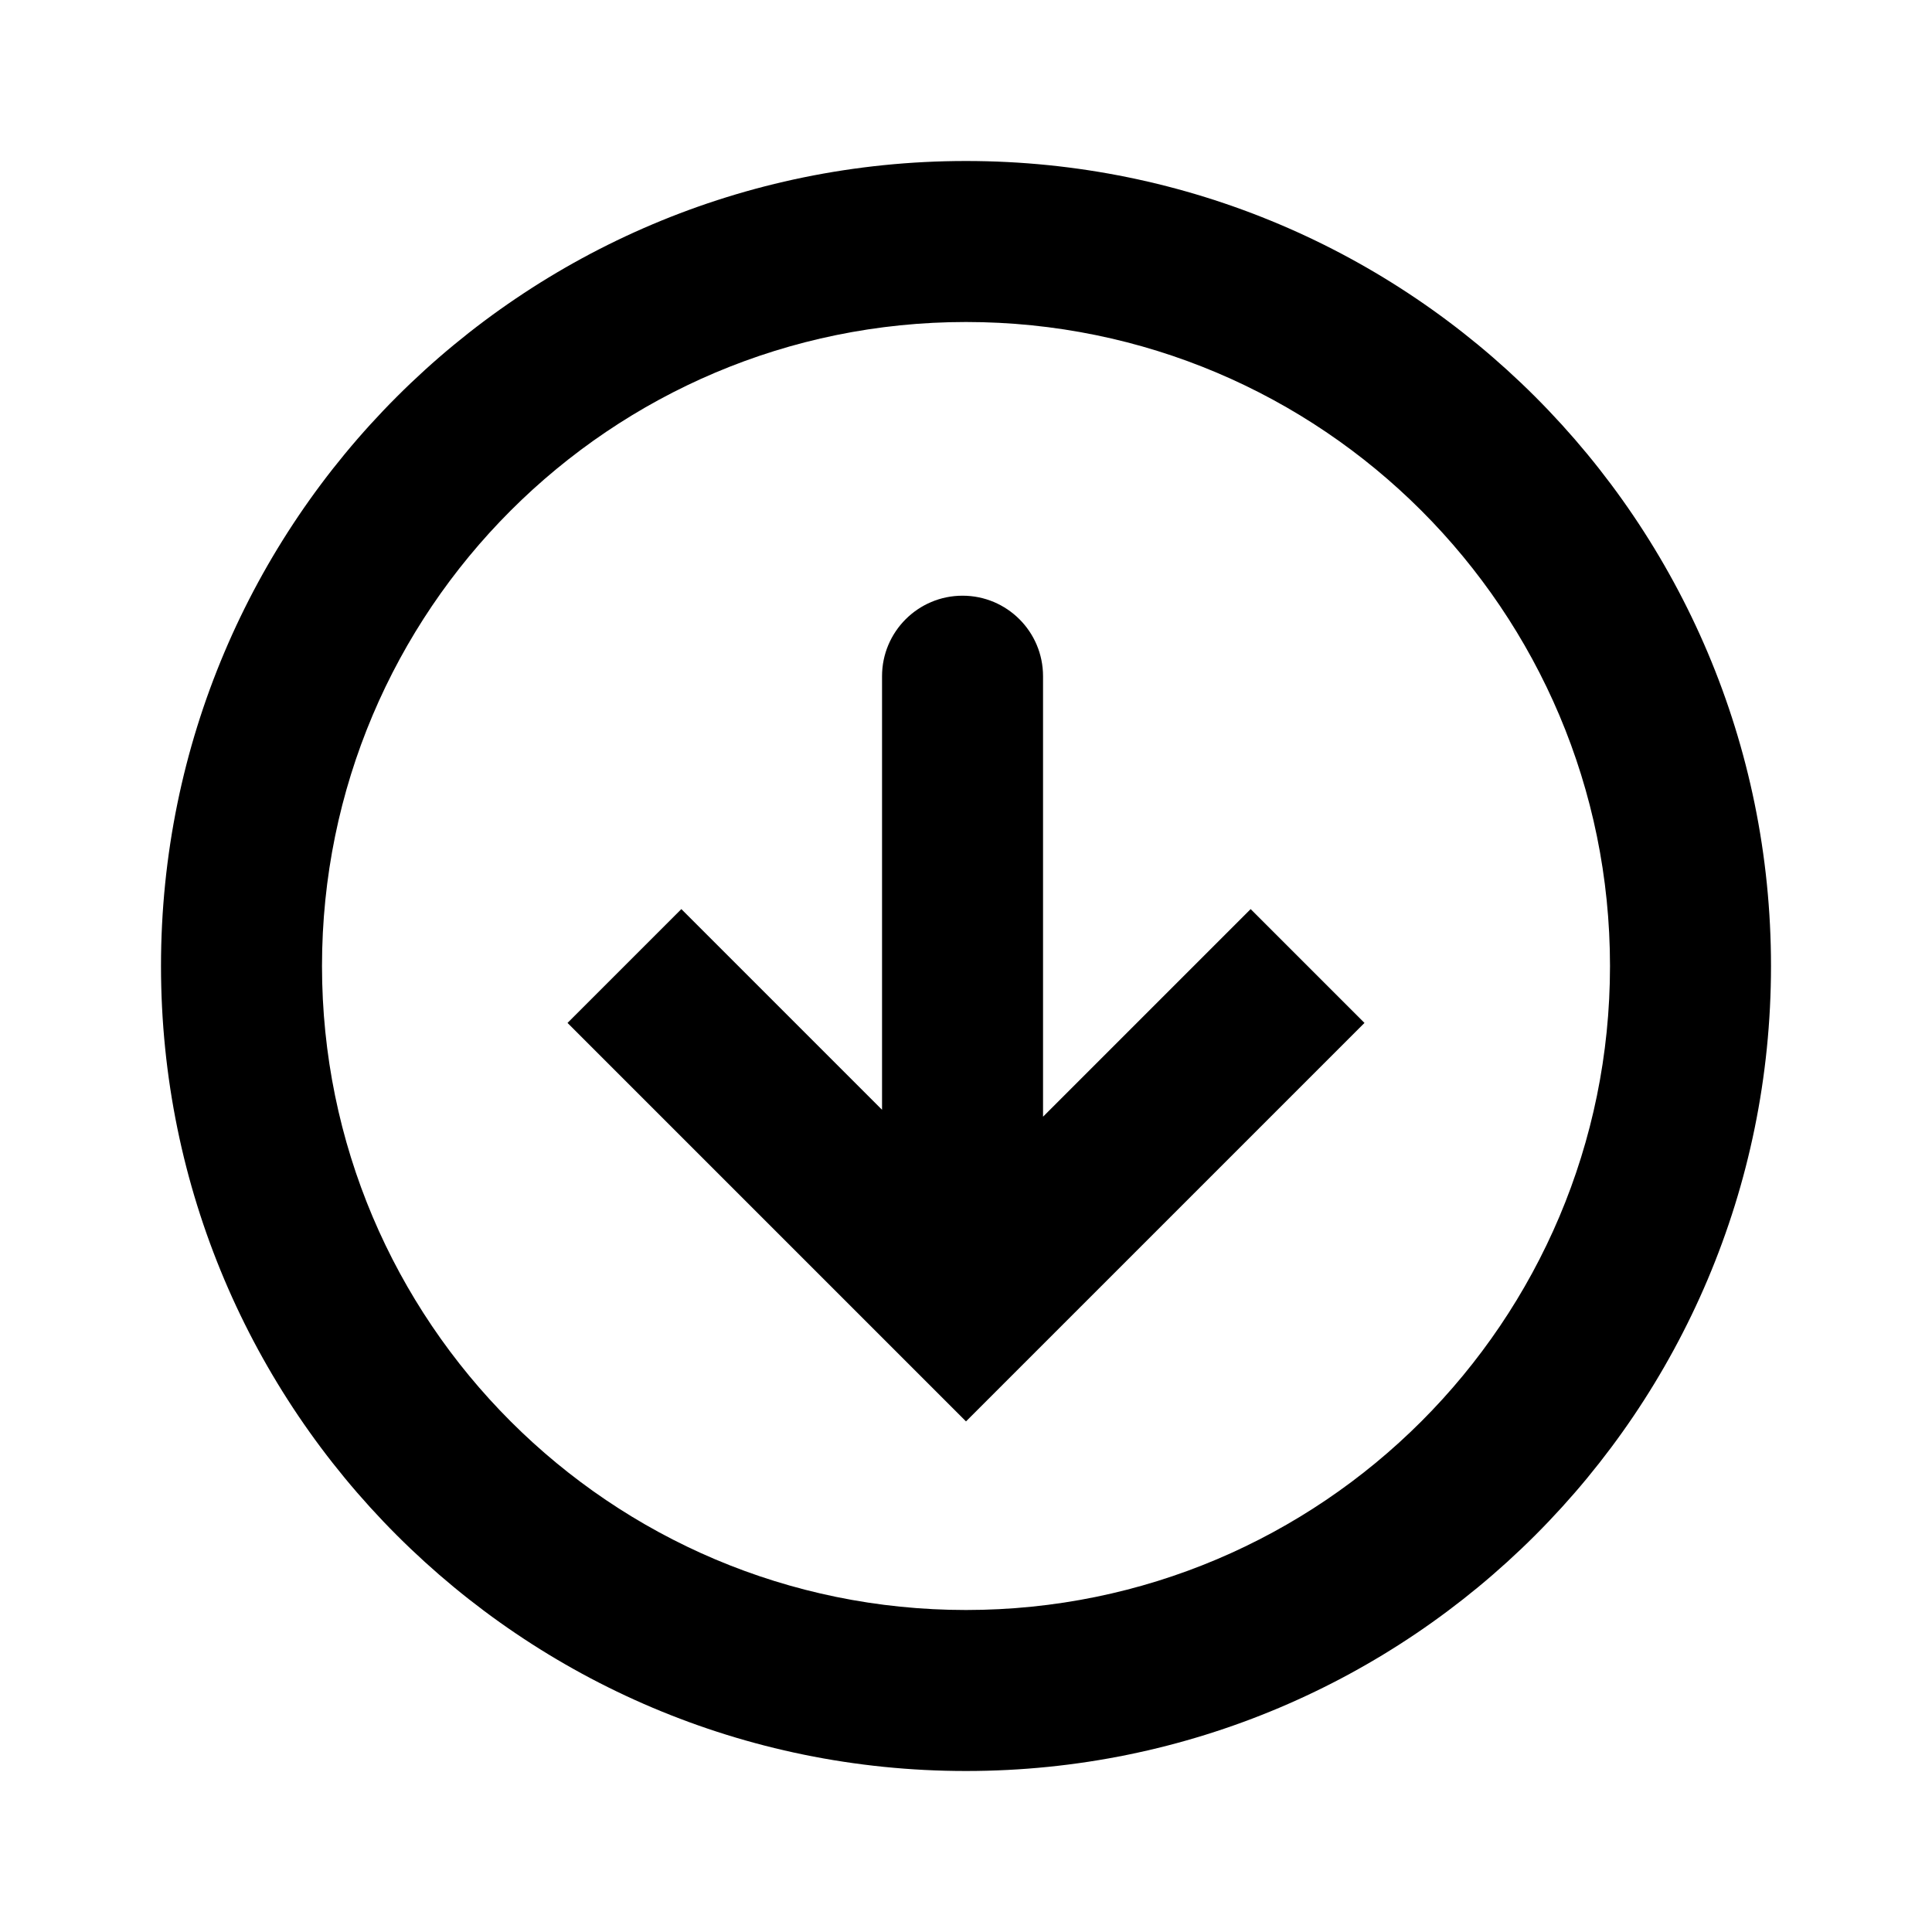
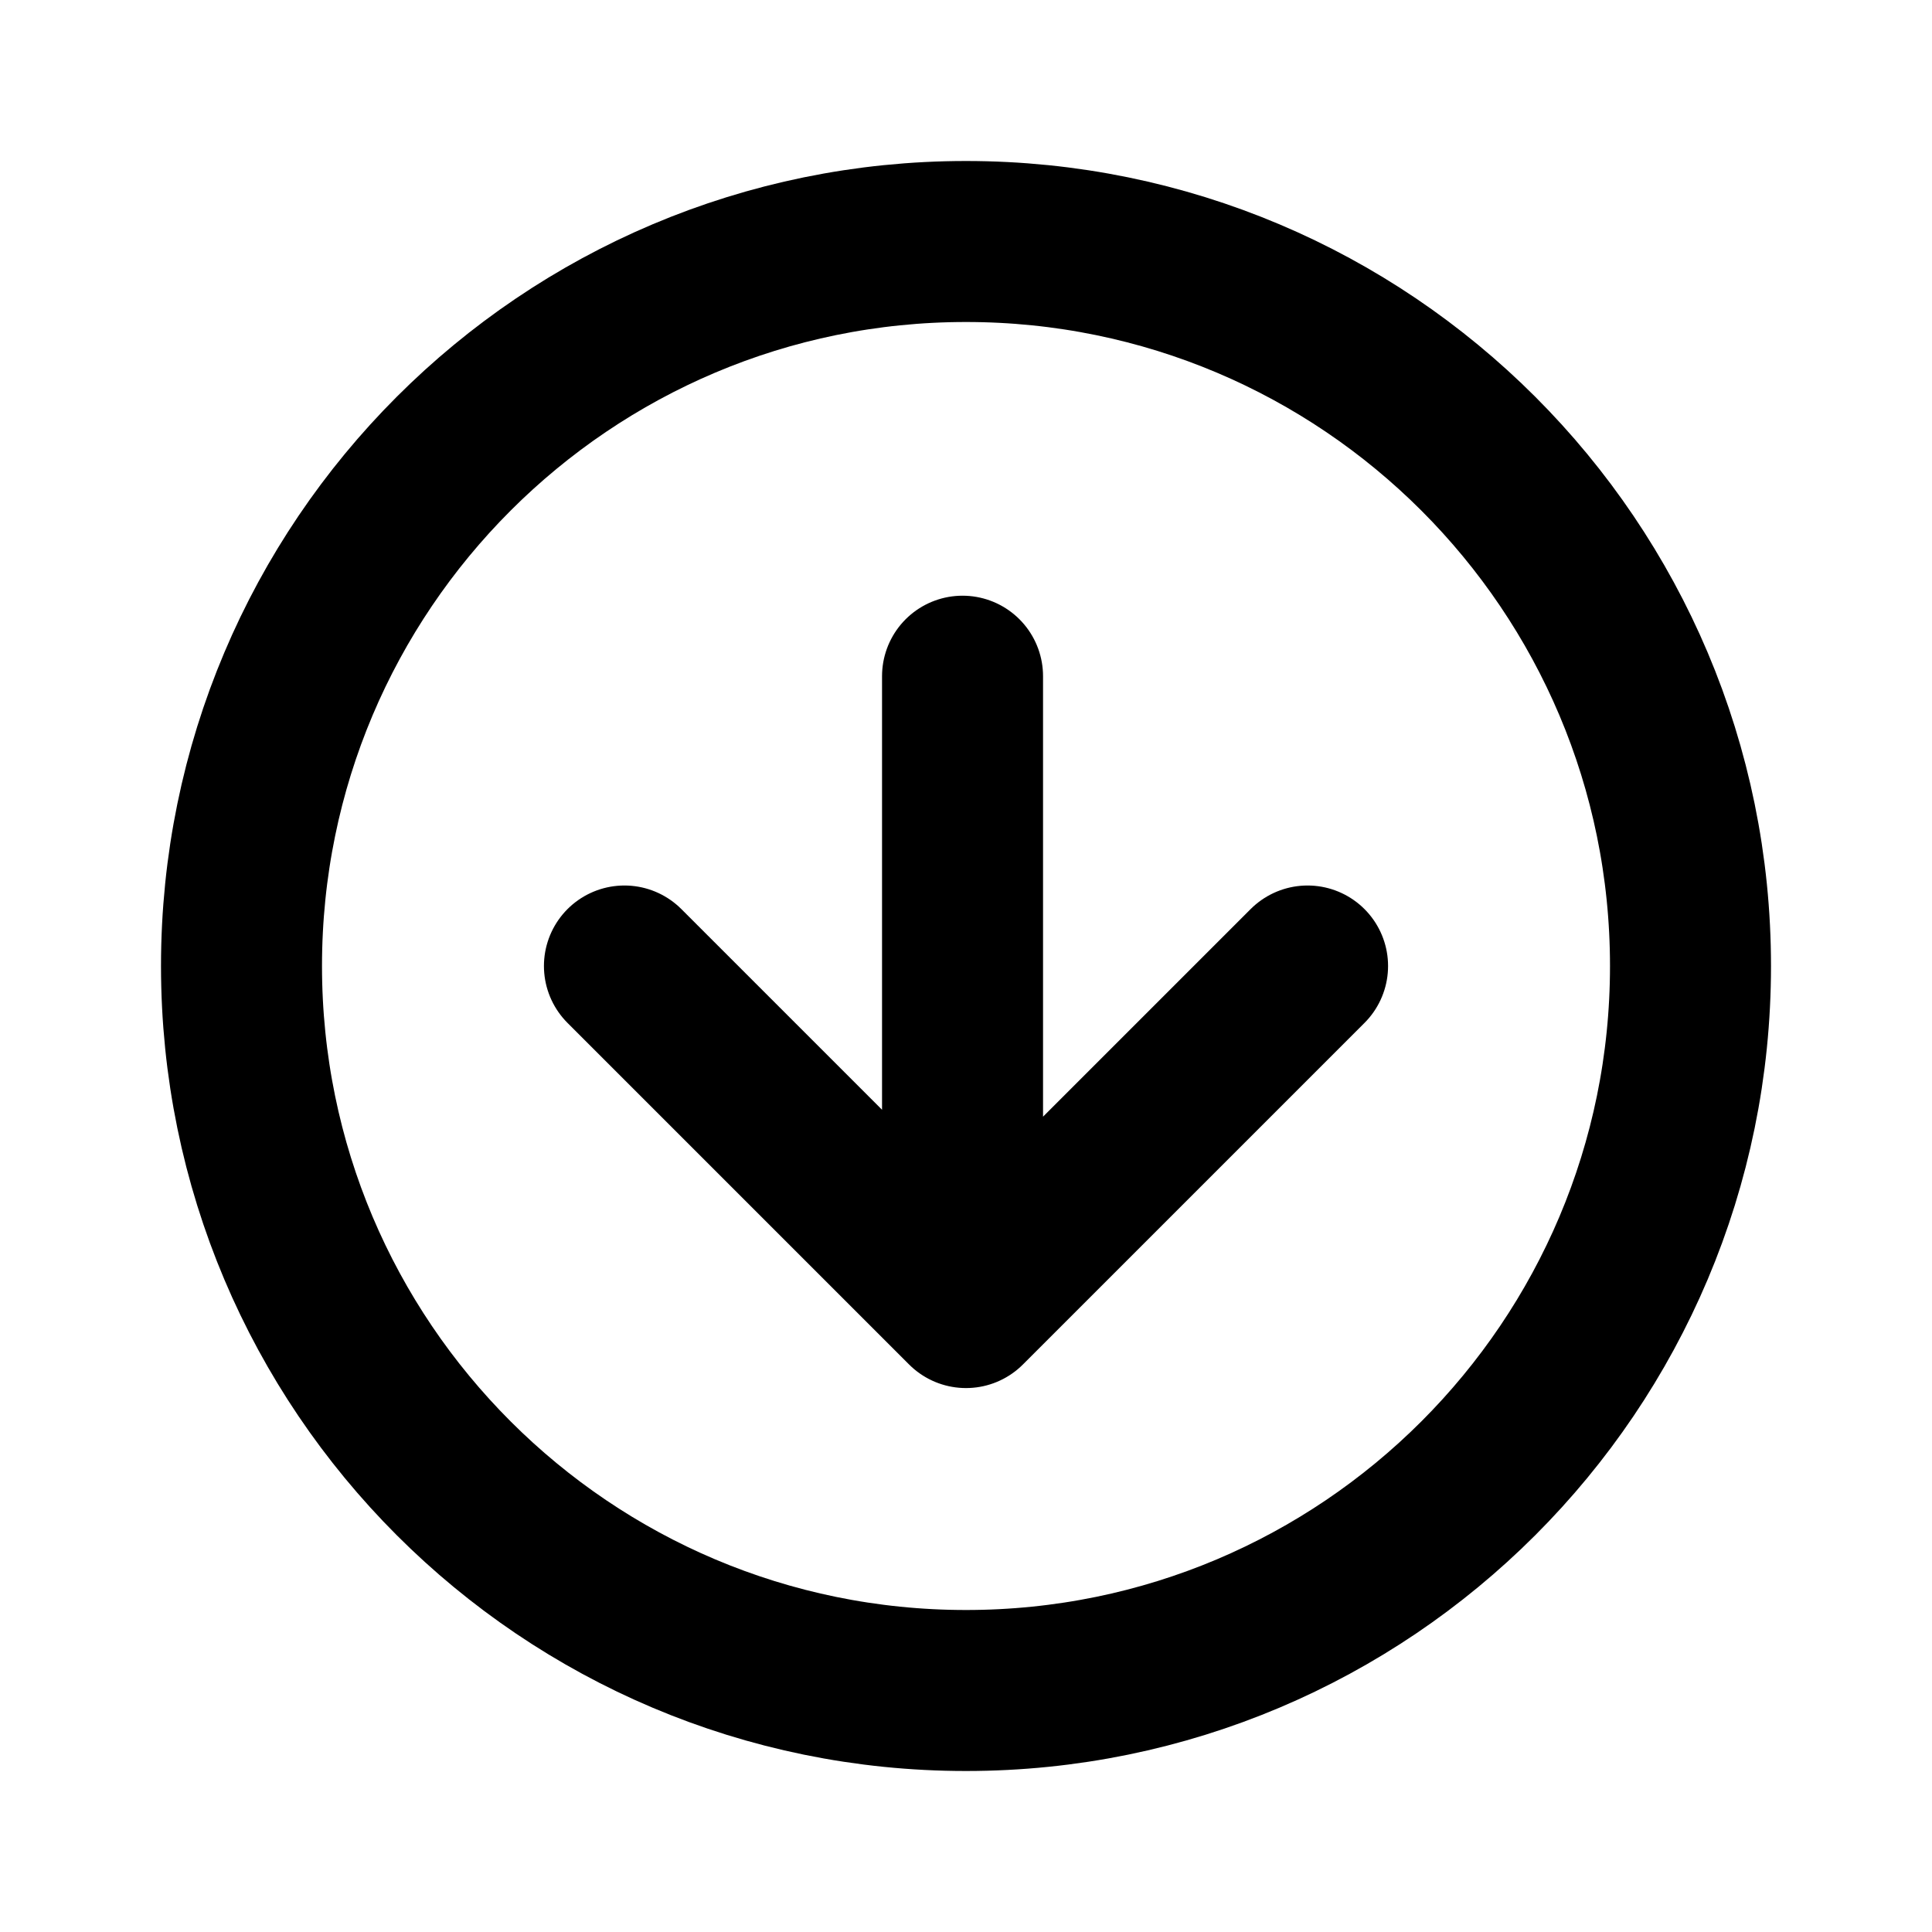
<svg xmlns="http://www.w3.org/2000/svg" width="24" height="24" viewBox="0 0 24 24" fill="none">
-   <path d="M12 16.243L11.293 16.95L12 17.657L12.707 16.95L12 16.243ZM10.957 16.2C10.957 16.752 11.405 17.2 11.957 17.2C12.51 17.2 12.957 16.752 12.957 16.2L10.957 16.2ZM12.957 8.4C12.957 7.848 12.51 7.4 11.957 7.4C11.405 7.4 10.957 7.848 10.957 8.4L12.957 8.4ZM7.05 12.707L11.293 16.95L12.707 15.536L8.464 11.293L7.05 12.707ZM12.707 16.95L16.95 12.707L15.536 11.293L11.293 15.536L12.707 16.95ZM12.957 16.2L12.957 8.4L10.957 8.4L10.957 16.2L12.957 16.2ZM20 12C20 16.418 16.418 20 12 20V22C17.523 22 22 17.523 22 12H20ZM12 20C7.582 20 4 16.418 4 12H2C2 17.523 6.477 22 12 22V20ZM4 12C4 7.582 7.582 4 12 4V2C6.477 2 2 6.477 2 12H4ZM12 4C16.418 4 20 7.582 20 12H22C22 6.477 17.523 2 12 2V4Z" fill="black" />
+   <path d="M7.757 12L12 16.243L16.243 12M11.957 16.2L11.957 8.4M21 12C21 16.971 16.971 21 12 21C7.029 21 3 16.971 3 12C3 7.029 7.029 3 12 3C16.971 3 21 7.029 21 12Z" stroke="black" stroke-width="2" stroke-linecap="round" stroke-linejoin="round" />
</svg>
